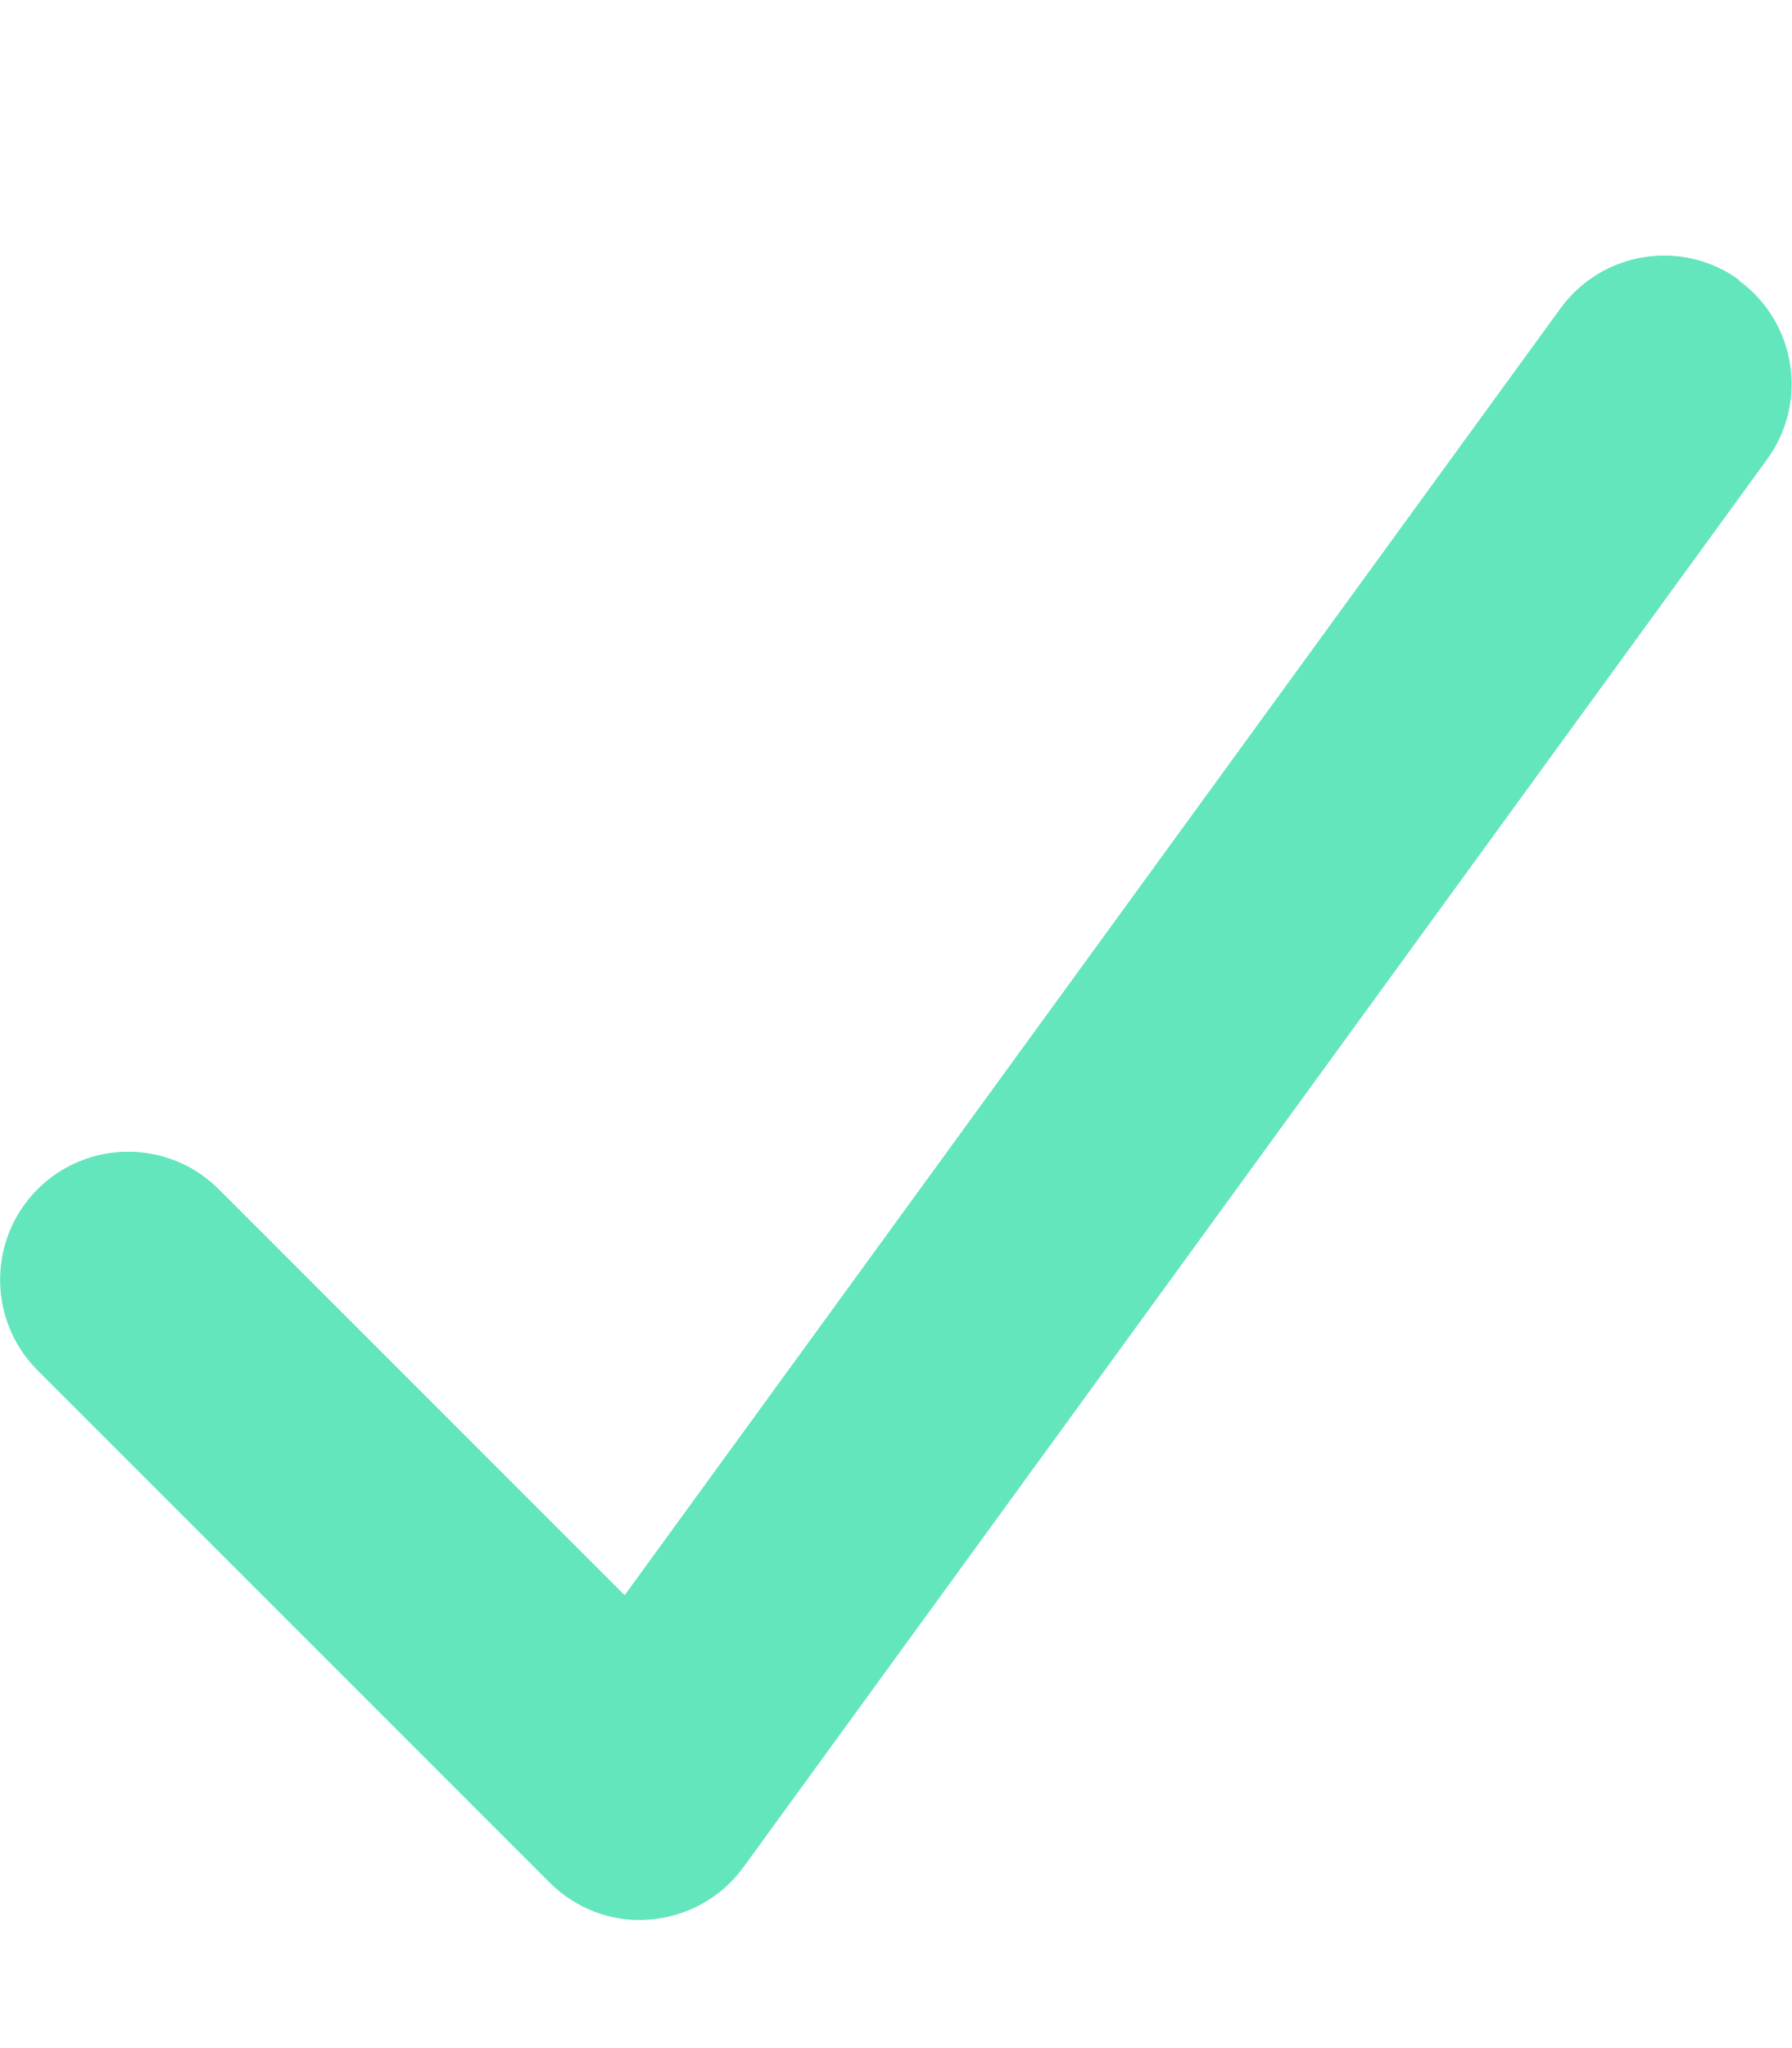
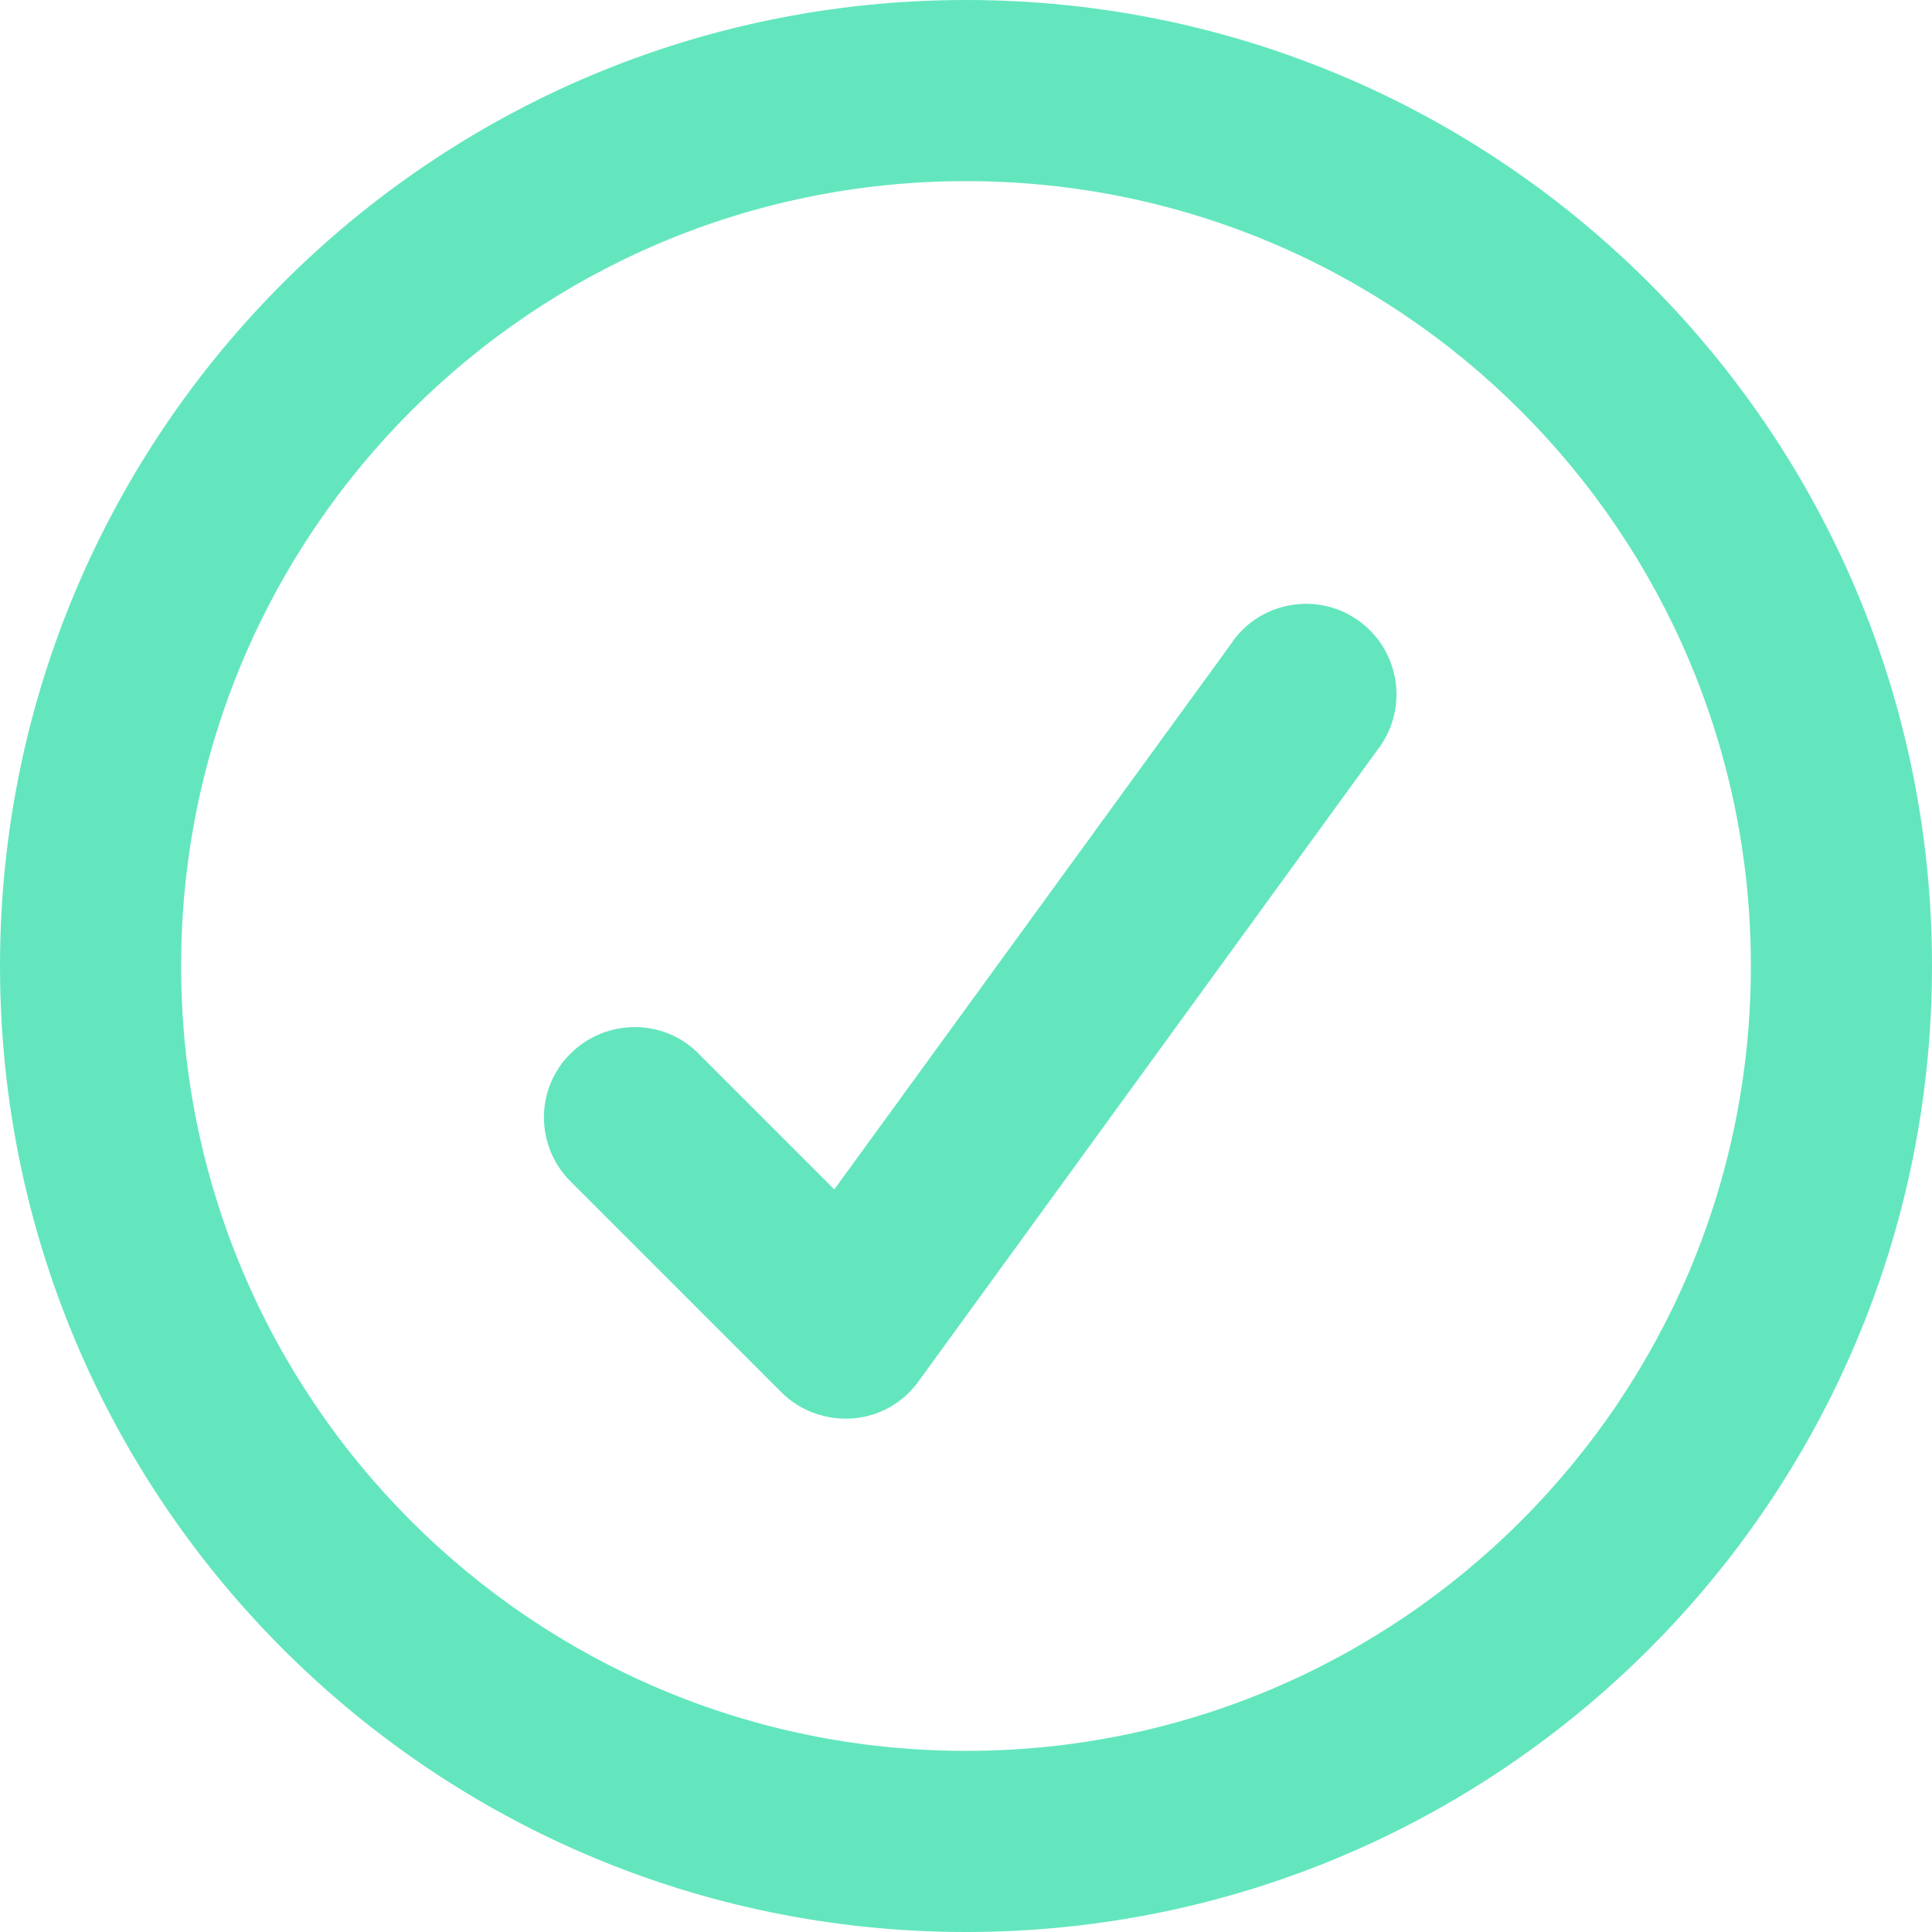
- <svg xmlns="http://www.w3.org/2000/svg" viewBox="0 0 448 512">
-   <path fill="rgb(99, 230, 190)" d="M434.8 70.1c14.3 10.4 17.5 30.4 7.1 44.7l-256 352c-5.5 7.6-14 12.3-23.4 13.1s-18.5-2.7-25.1-9.3l-128-128c-12.5-12.5-12.5-32.8 0-45.3s32.8-12.5 45.3 0l101.5 101.5 234-321.7c10.4-14.3 30.4-17.5 44.7-7.1z" />
+ <svg xmlns="http://www.w3.org/2000/svg" viewBox="0 0 512 512">
+   <path fill="rgb(99, 230, 190)" d="M256 512a256 256 0 1 1 0-512 256 256 0 1 1 0 512zm0-464a208 208 0 1 0 0 416 208 208 0 1 0 0-416zm70.7 121.9c7.8-10.7 22.8-13.1 33.5-5.3 10.7 7.8 13.1 22.8 5.3 33.5L243.4 366.1c-4.1 5.7-10.5 9.3-17.5 9.8-7 .5-13.9-2-18.8-6.9l-55.9-55.9c-9.4-9.4-9.4-24.6 0-33.9s24.6-9.4 33.9 0l36 36 105.6-145.2z" />
</svg>
